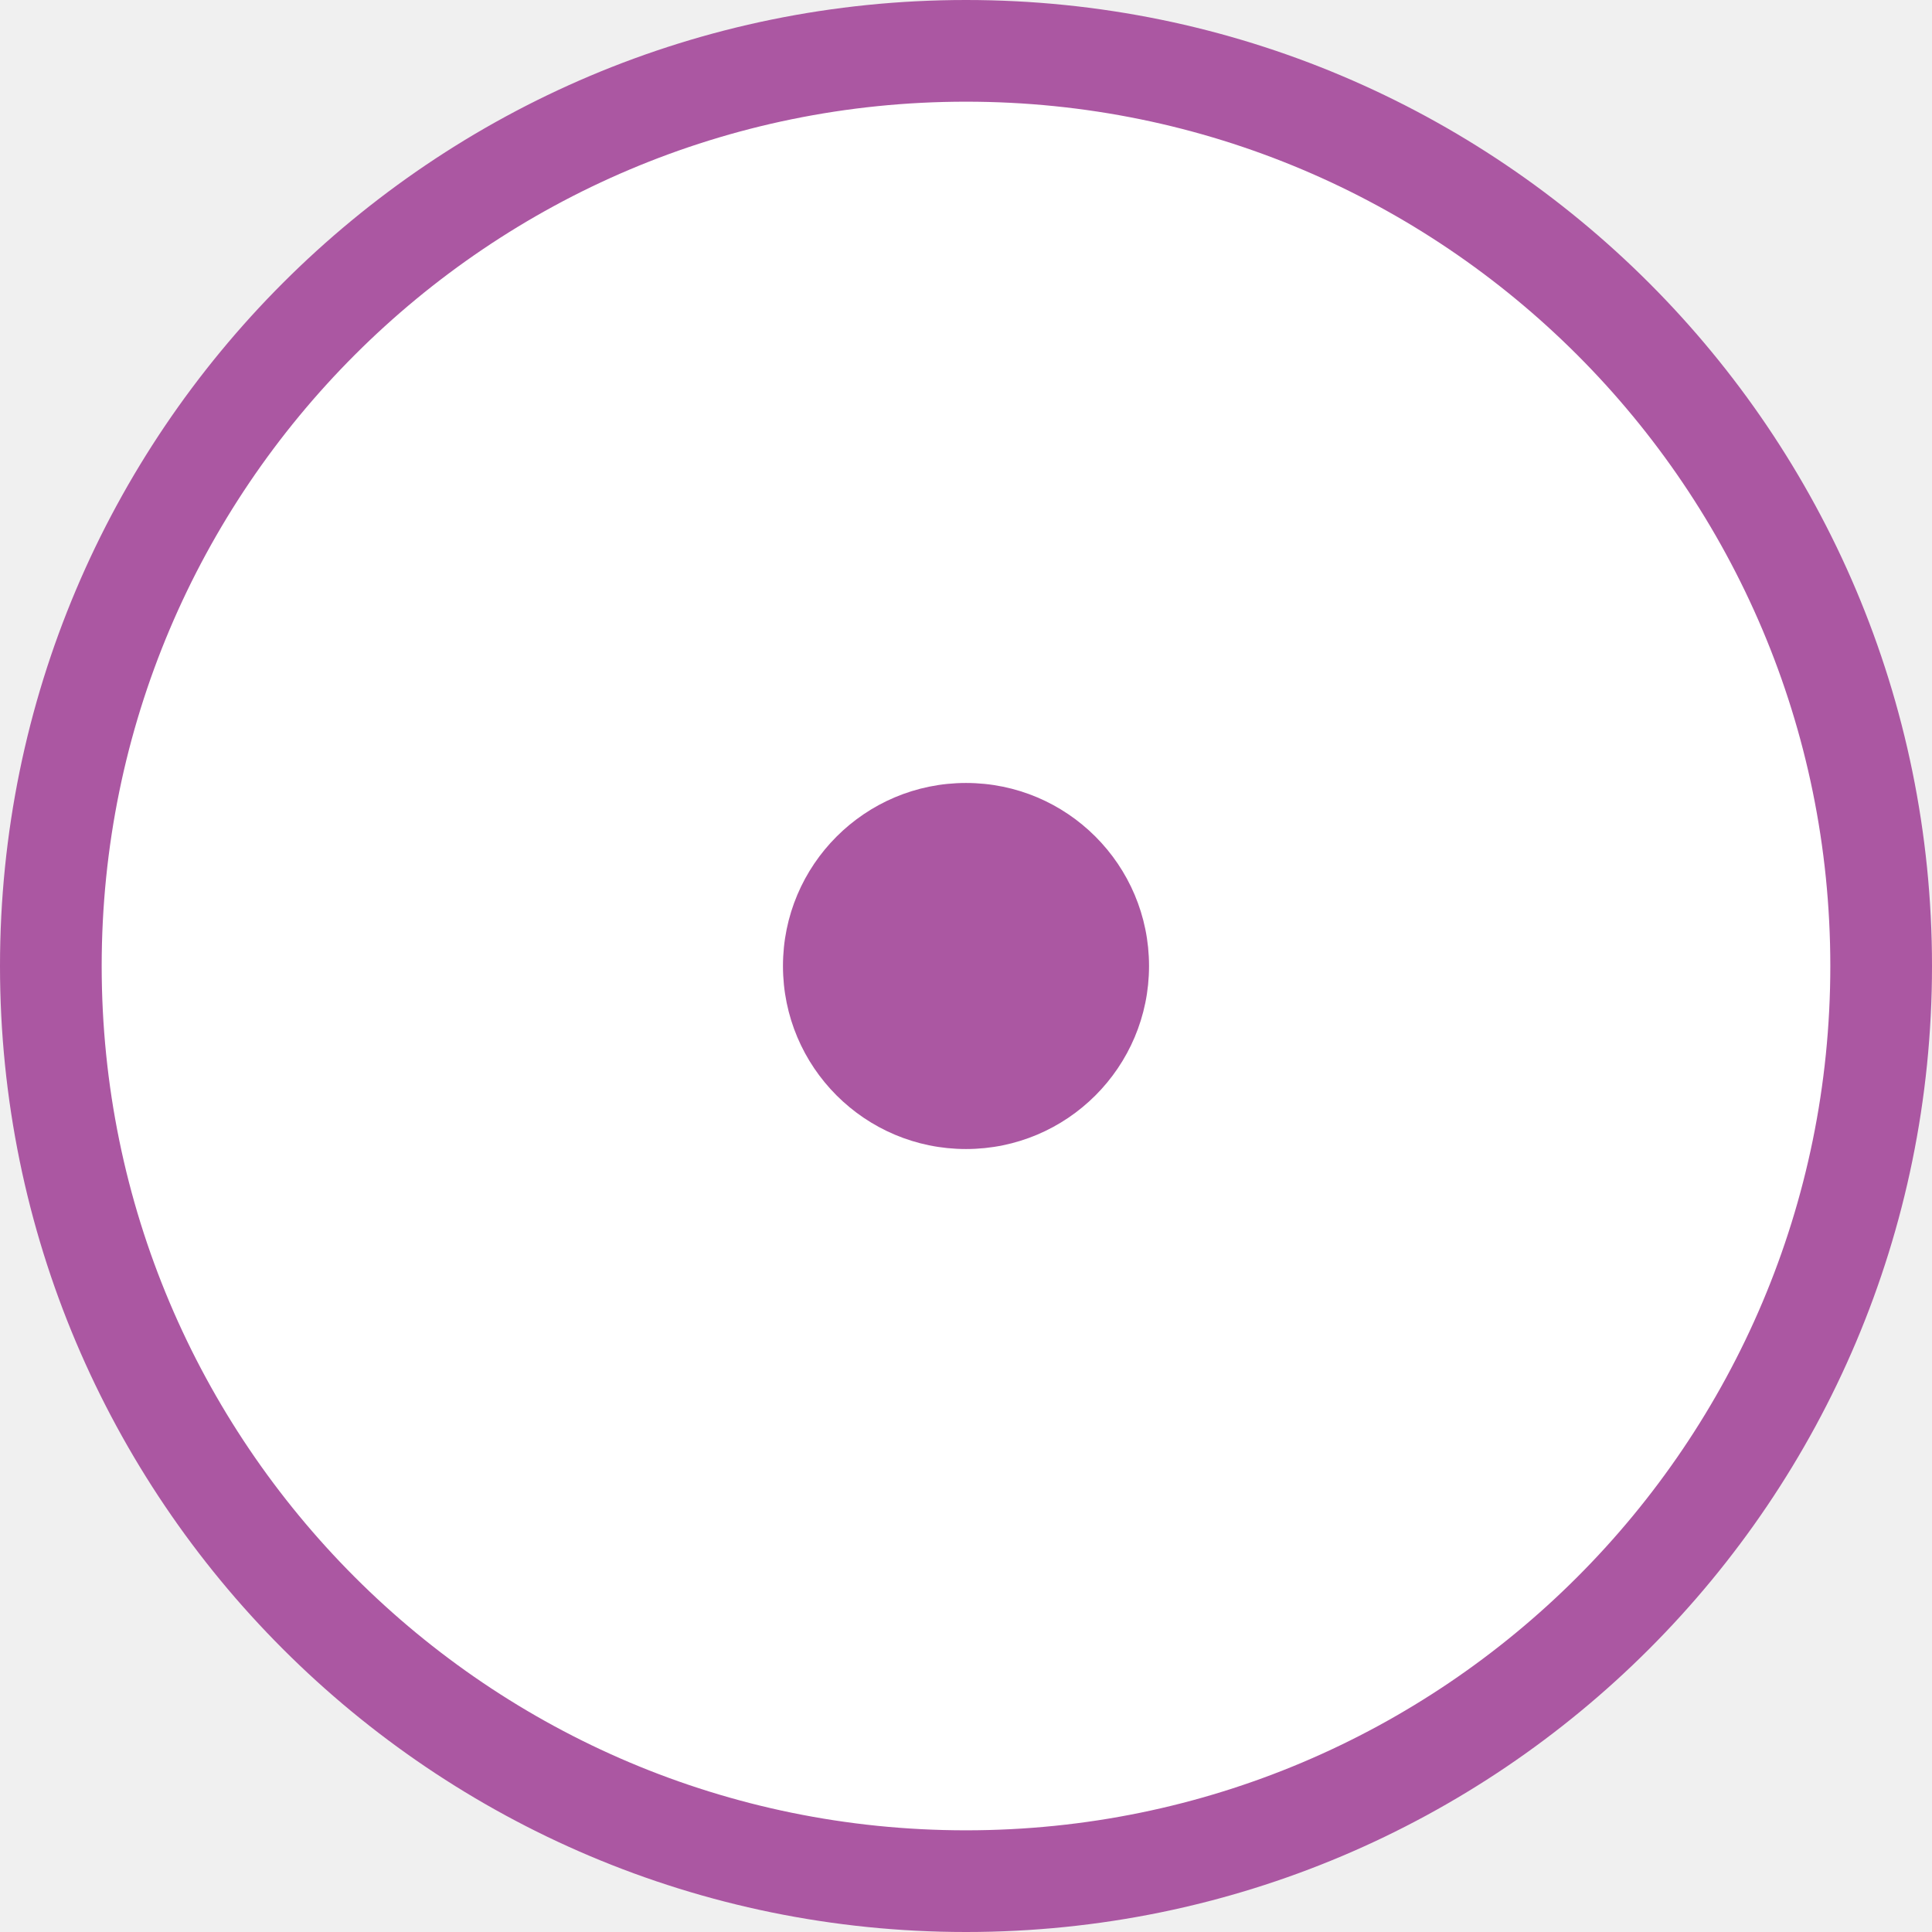
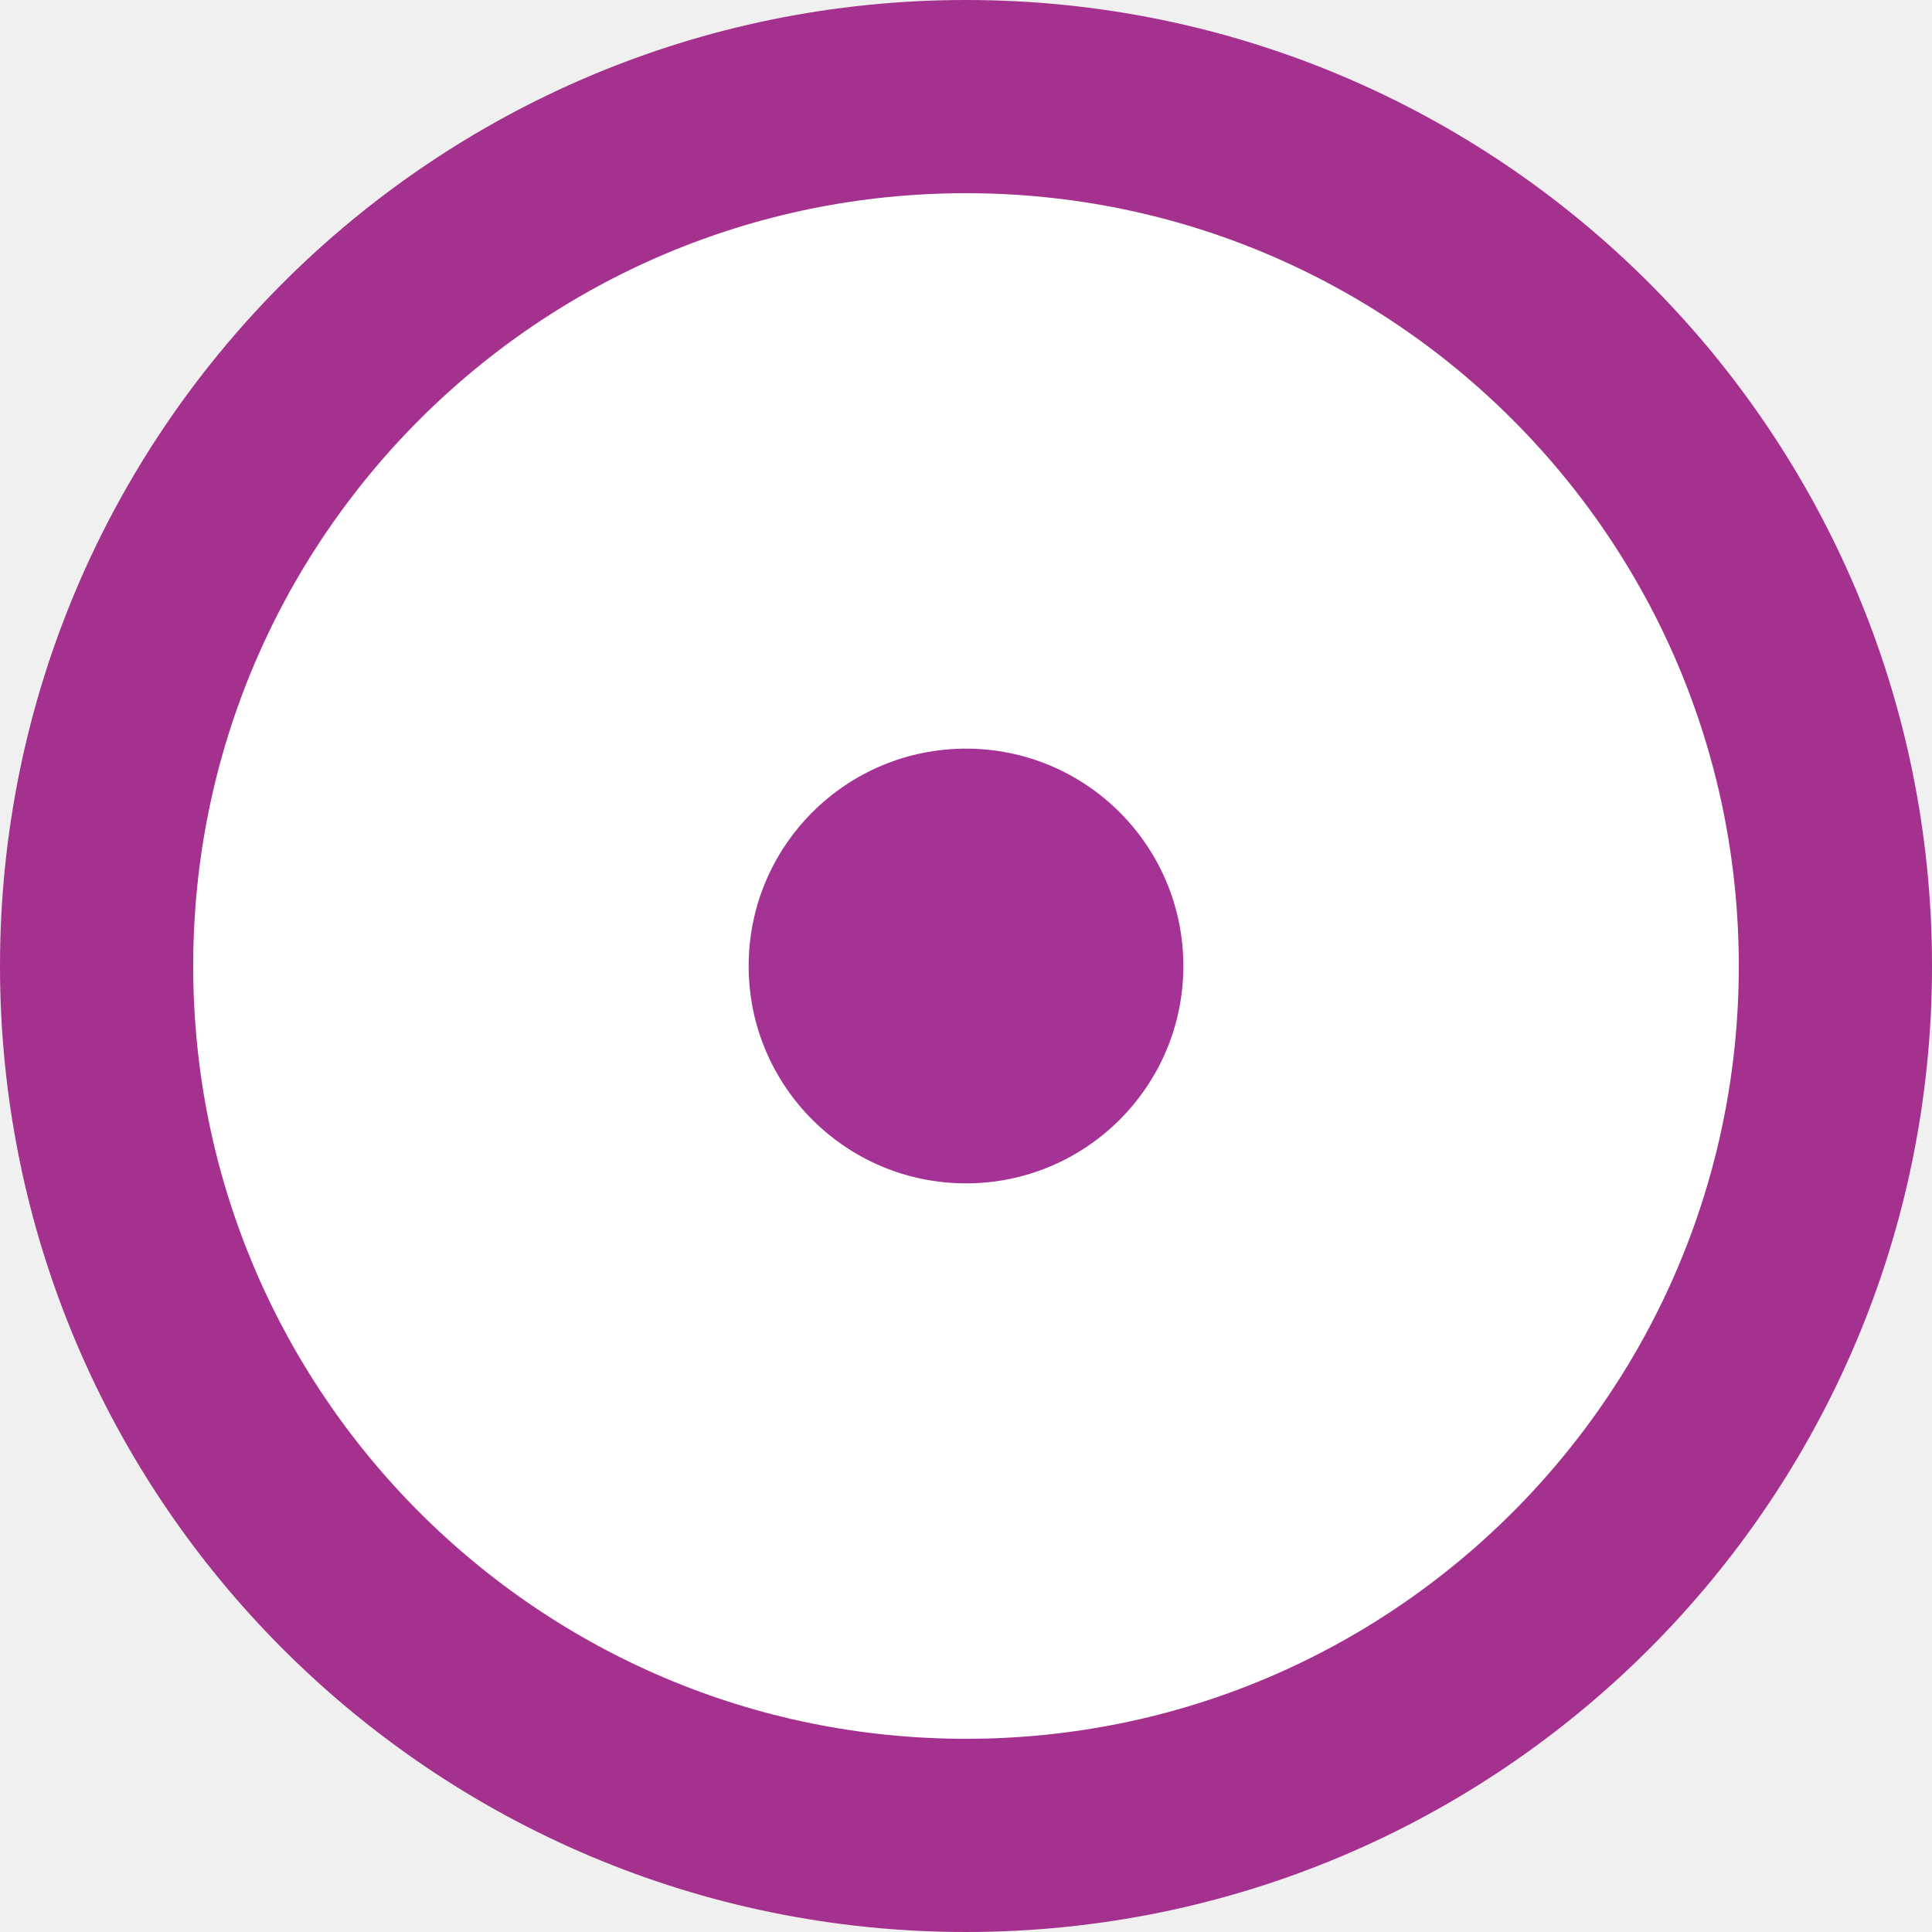
- <svg xmlns="http://www.w3.org/2000/svg" id="Layer_1" data-name="Layer 1" viewBox="0 0 38 38">
+ <svg xmlns="http://www.w3.org/2000/svg" id="Layer_1" data-name="Layer 1" viewBox="0 0 40 40">
  <defs>
-     <style>.cls-1{fill:#fff;stroke:#ab57a2;stroke-miterlimit:10;stroke-width:2px;}.cls-2{fill:#ab57a2;}</style>
+     <style>.cls-1{fill:#fff;stroke:#a5318e;stroke-miterlimit:10;stroke-width:4px;}.cls-2{fill:#a53295;}</style>
  </defs>
-   <circle class="cls-1" cx="19" cy="19" r="18" />
-   <circle class="cls-2" cx="19" cy="19" r="3.6" />
+   <circle class="cls-1" cx="20" cy="20" r="18" />
+   <circle class="cls-2" cx="20" cy="20" r="4.5" />
</svg>
